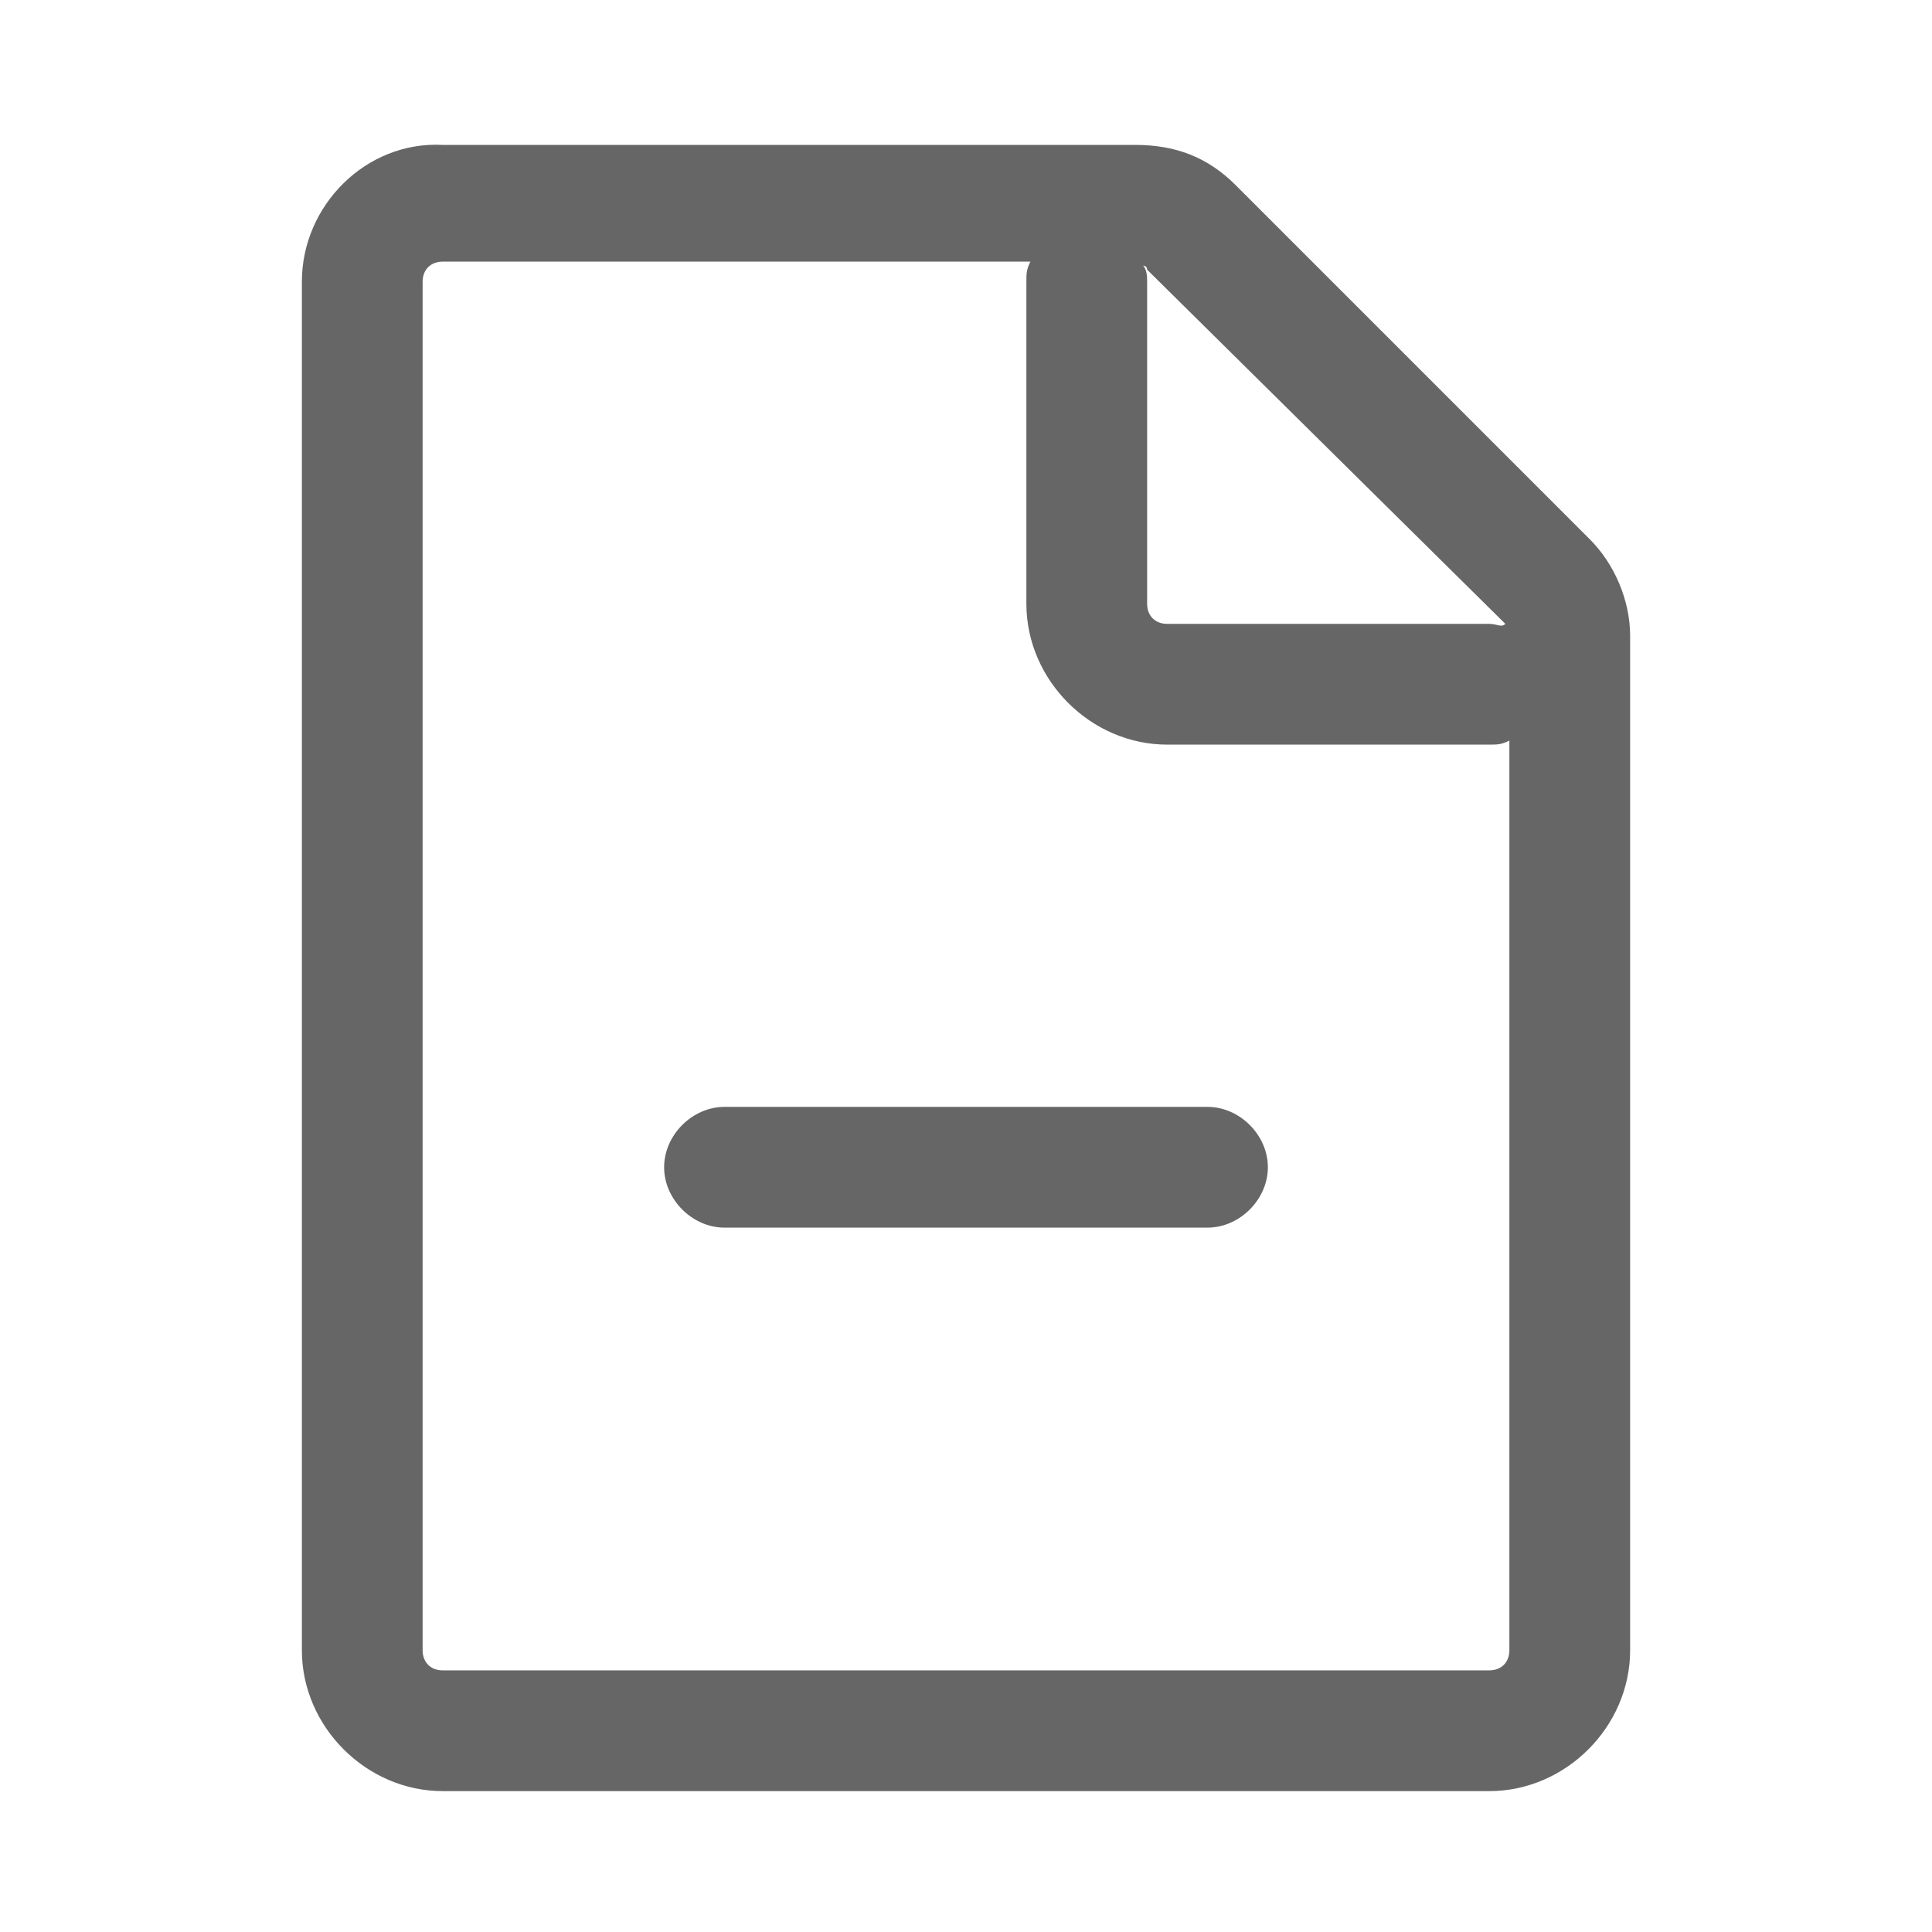
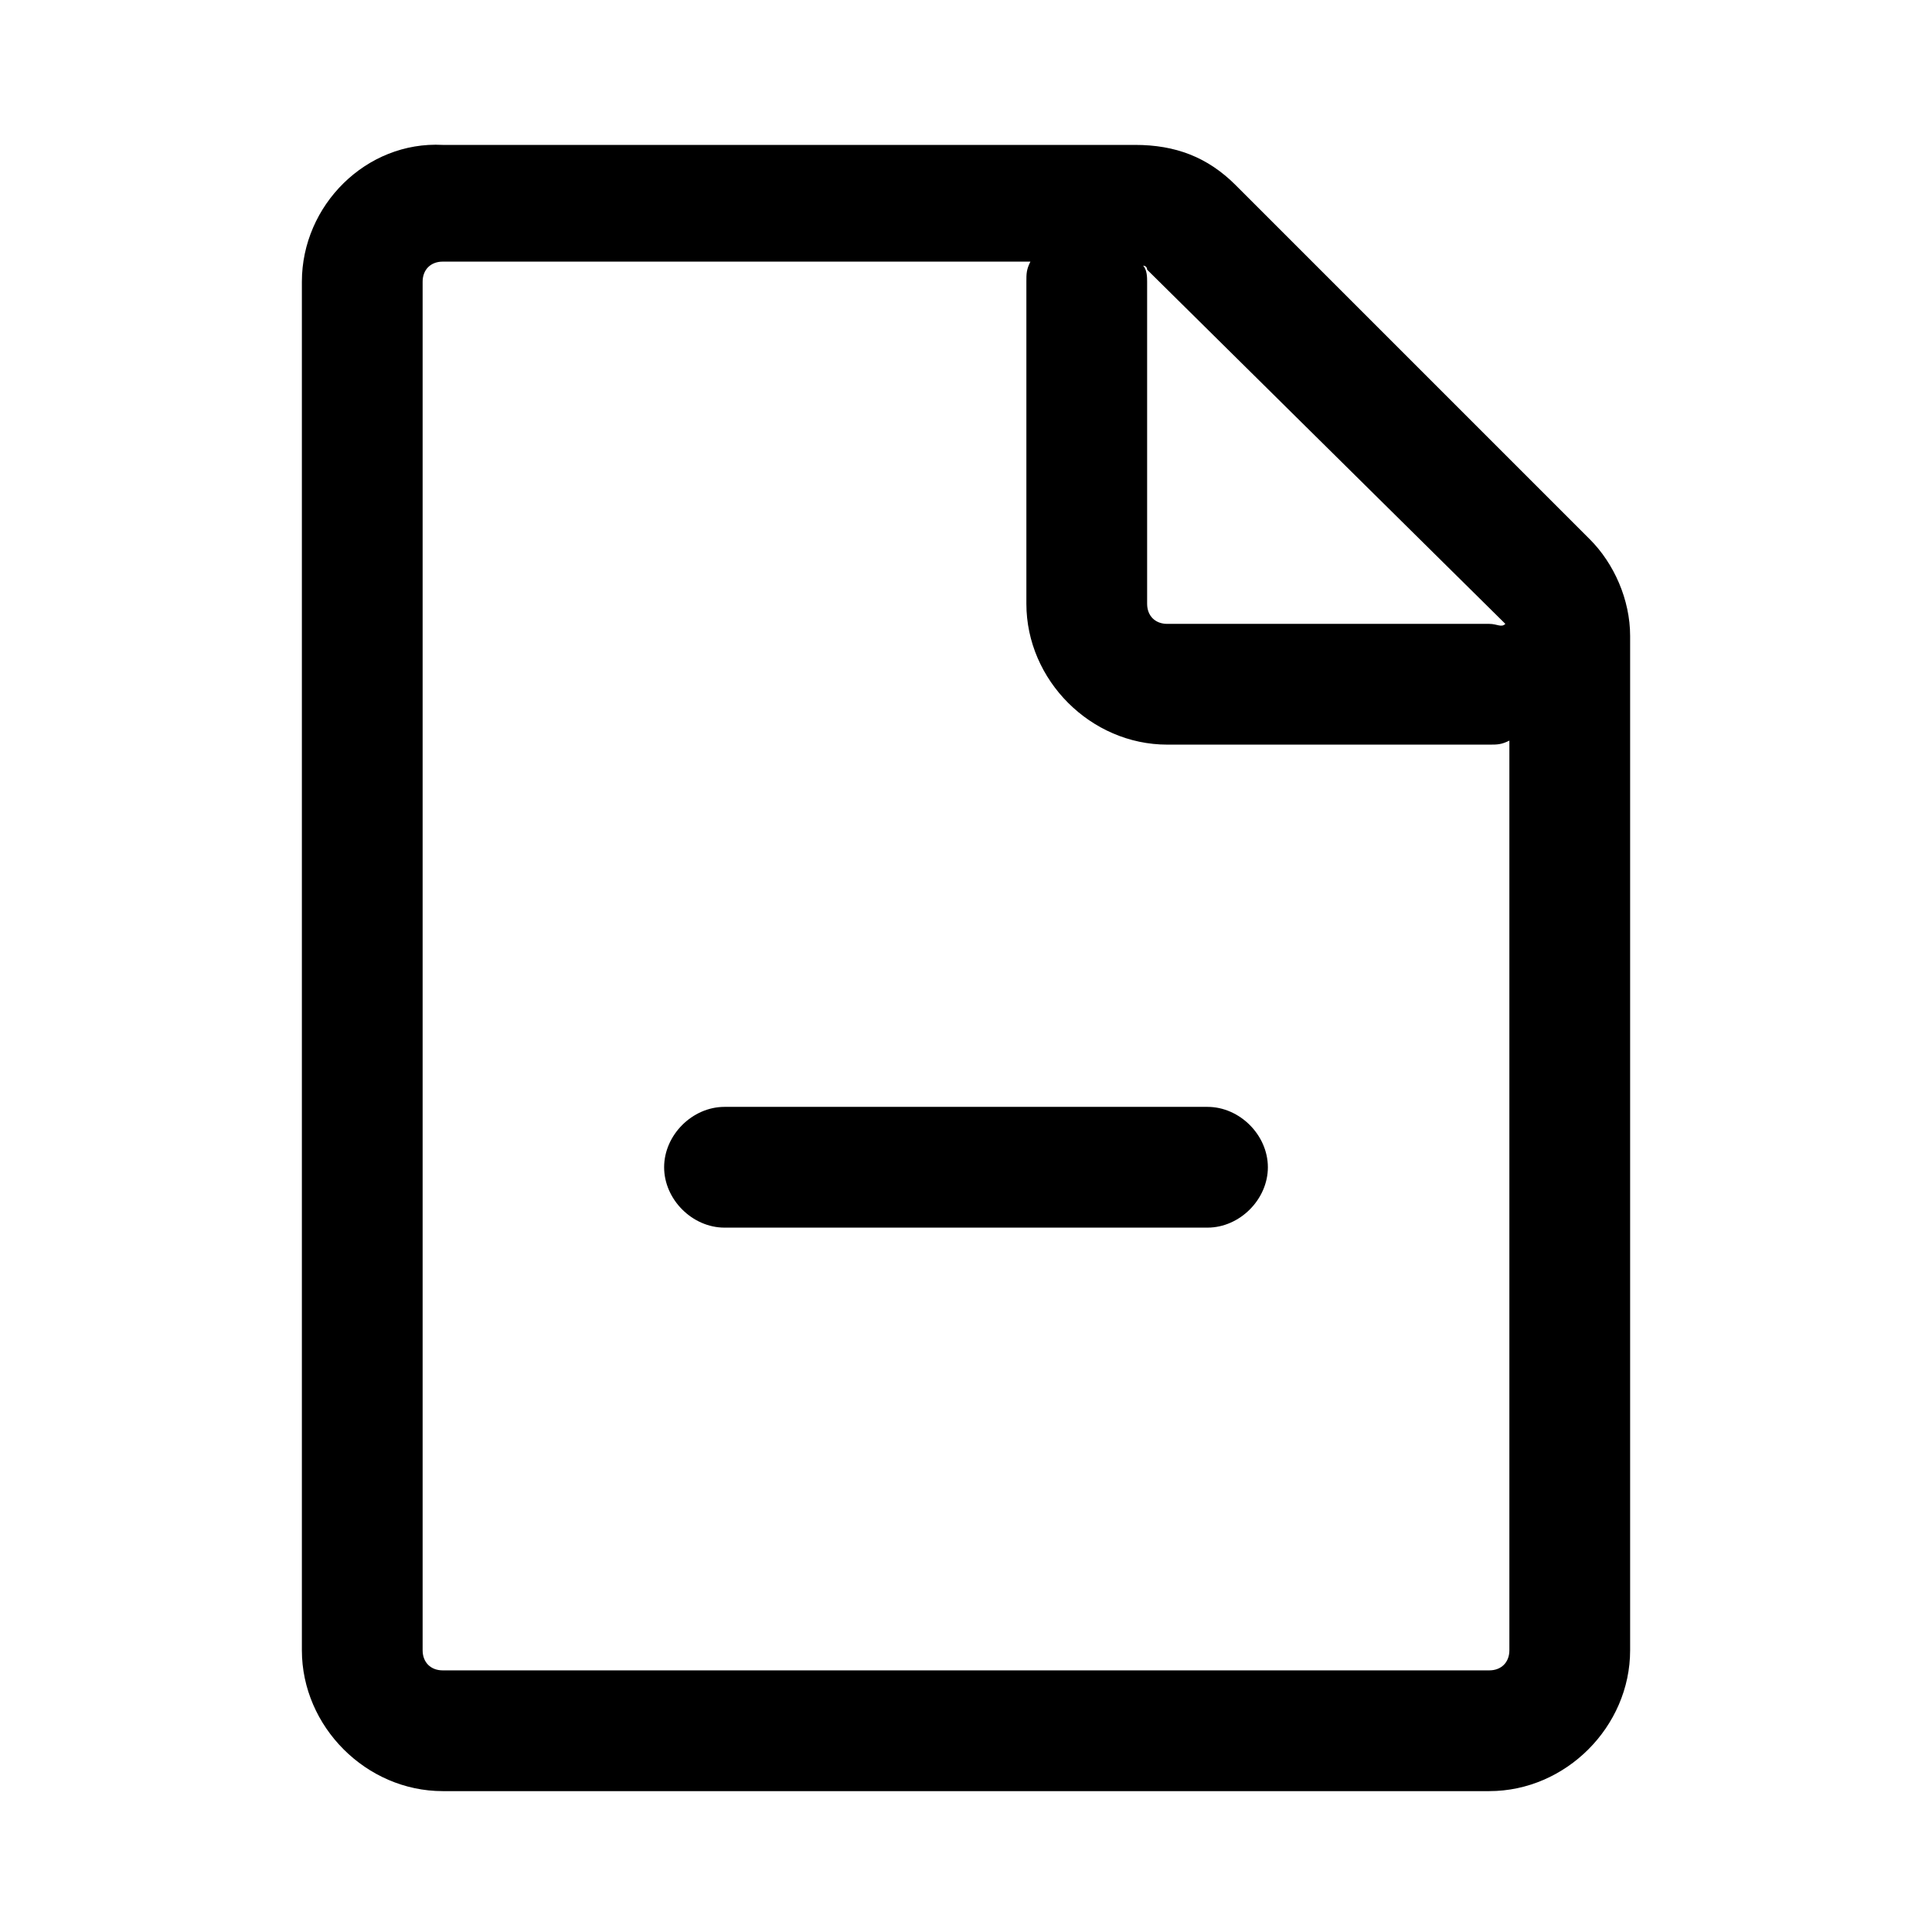
<svg xmlns="http://www.w3.org/2000/svg" class="icon" style="width: 1em;height: 1em;vertical-align: middle;fill: currentColor;overflow: hidden;" viewBox="0 0 1024 1024" version="1.1">
-   <path d="M842.667 285.867l-187.733-187.733c-14.933-14.933-32-21.333-53.333-21.333H234.667C194.133 74.667 160 108.8 160 149.333v725.333c0 40.533 34.133 74.667 74.667 74.667h554.667c40.533 0 74.667-34.133 74.667-74.667V337.067c0-19.2-8.533-38.4-21.333-51.2z m-44.8 44.8c-2.133 2.133-4.267 0-8.533 0h-170.667c-6.4 0-10.667-4.267-10.667-10.667V149.333c0-2.133 0-6.4-2.133-8.533 0 0 2.133 0 2.133 2.133l189.867 187.733z m-8.533 554.667H234.667c-6.4 0-10.667-4.267-10.667-10.667V149.333c0-6.4 4.267-10.667 10.667-10.667h311.467c-2.133 4.267-2.133 6.4-2.133 10.667v170.667c0 40.533 34.133 74.667 74.667 74.667h170.667c4.267 0 6.4 0 10.667-2.133V874.667c0 6.4-4.267 10.667-10.667 10.667z" fill="#666666" />
-   <path d="M640 586.667H384c-17.067 0-32 14.933-32 32s14.933 32 32 32h256c17.067 0 32-14.933 32-32s-14.933-32-32-32z" fill="#666666" />
+   <path d="M842.667 285.867l-187.733-187.733c-14.933-14.933-32-21.333-53.333-21.333H234.667C194.133 74.667 160 108.8 160 149.333v725.333c0 40.533 34.133 74.667 74.667 74.667h554.667c40.533 0 74.667-34.133 74.667-74.667V337.067c0-19.2-8.533-38.4-21.333-51.2z m-44.8 44.8c-2.133 2.133-4.267 0-8.533 0h-170.667c-6.4 0-10.667-4.267-10.667-10.667V149.333c0-2.133 0-6.4-2.133-8.533 0 0 2.133 0 2.133 2.133l189.867 187.733z m-8.533 554.667H234.667c-6.4 0-10.667-4.267-10.667-10.667V149.333c0-6.4 4.267-10.667 10.667-10.667h311.467c-2.133 4.267-2.133 6.4-2.133 10.667v170.667c0 40.533 34.133 74.667 74.667 74.667h170.667c4.267 0 6.4 0 10.667-2.133V874.667c0 6.4-4.267 10.667-10.667 10.667zM640 586.667H384c-17.067 0-32 14.933-32 32s14.933 32 32 32h256c17.067 0 32-14.933 32-32s-14.933-32-32-32z" />
</svg>
